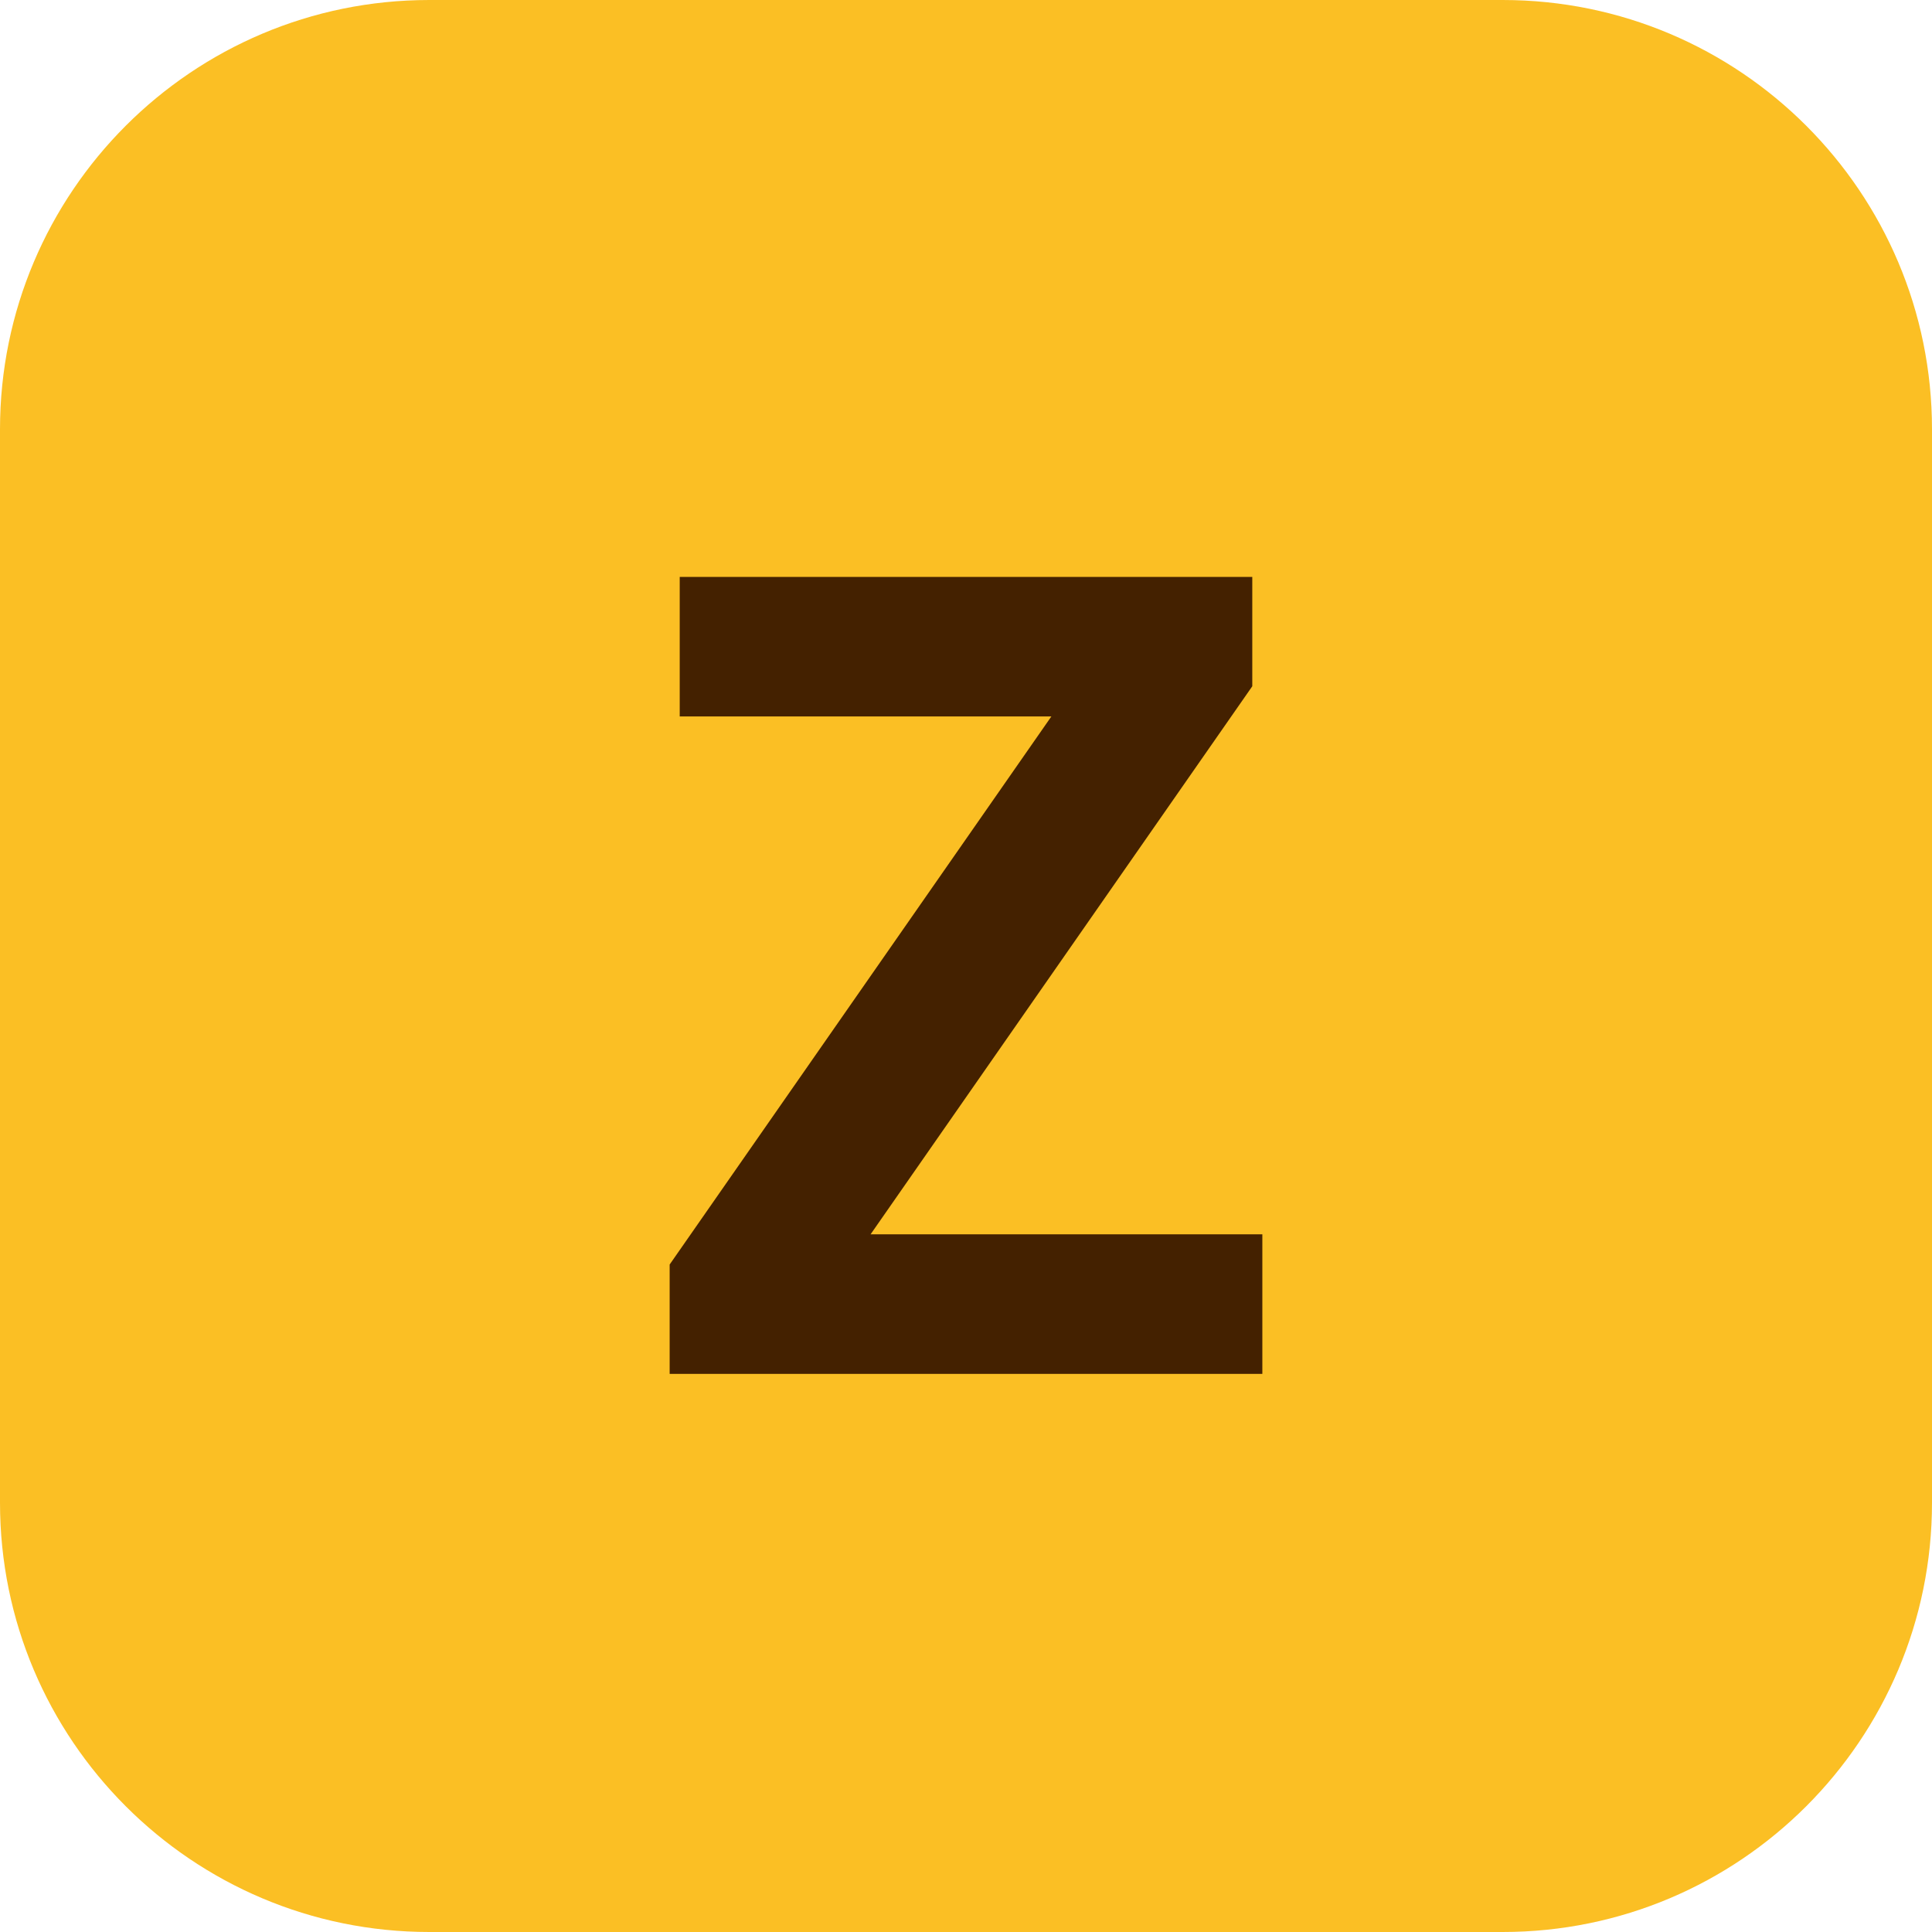
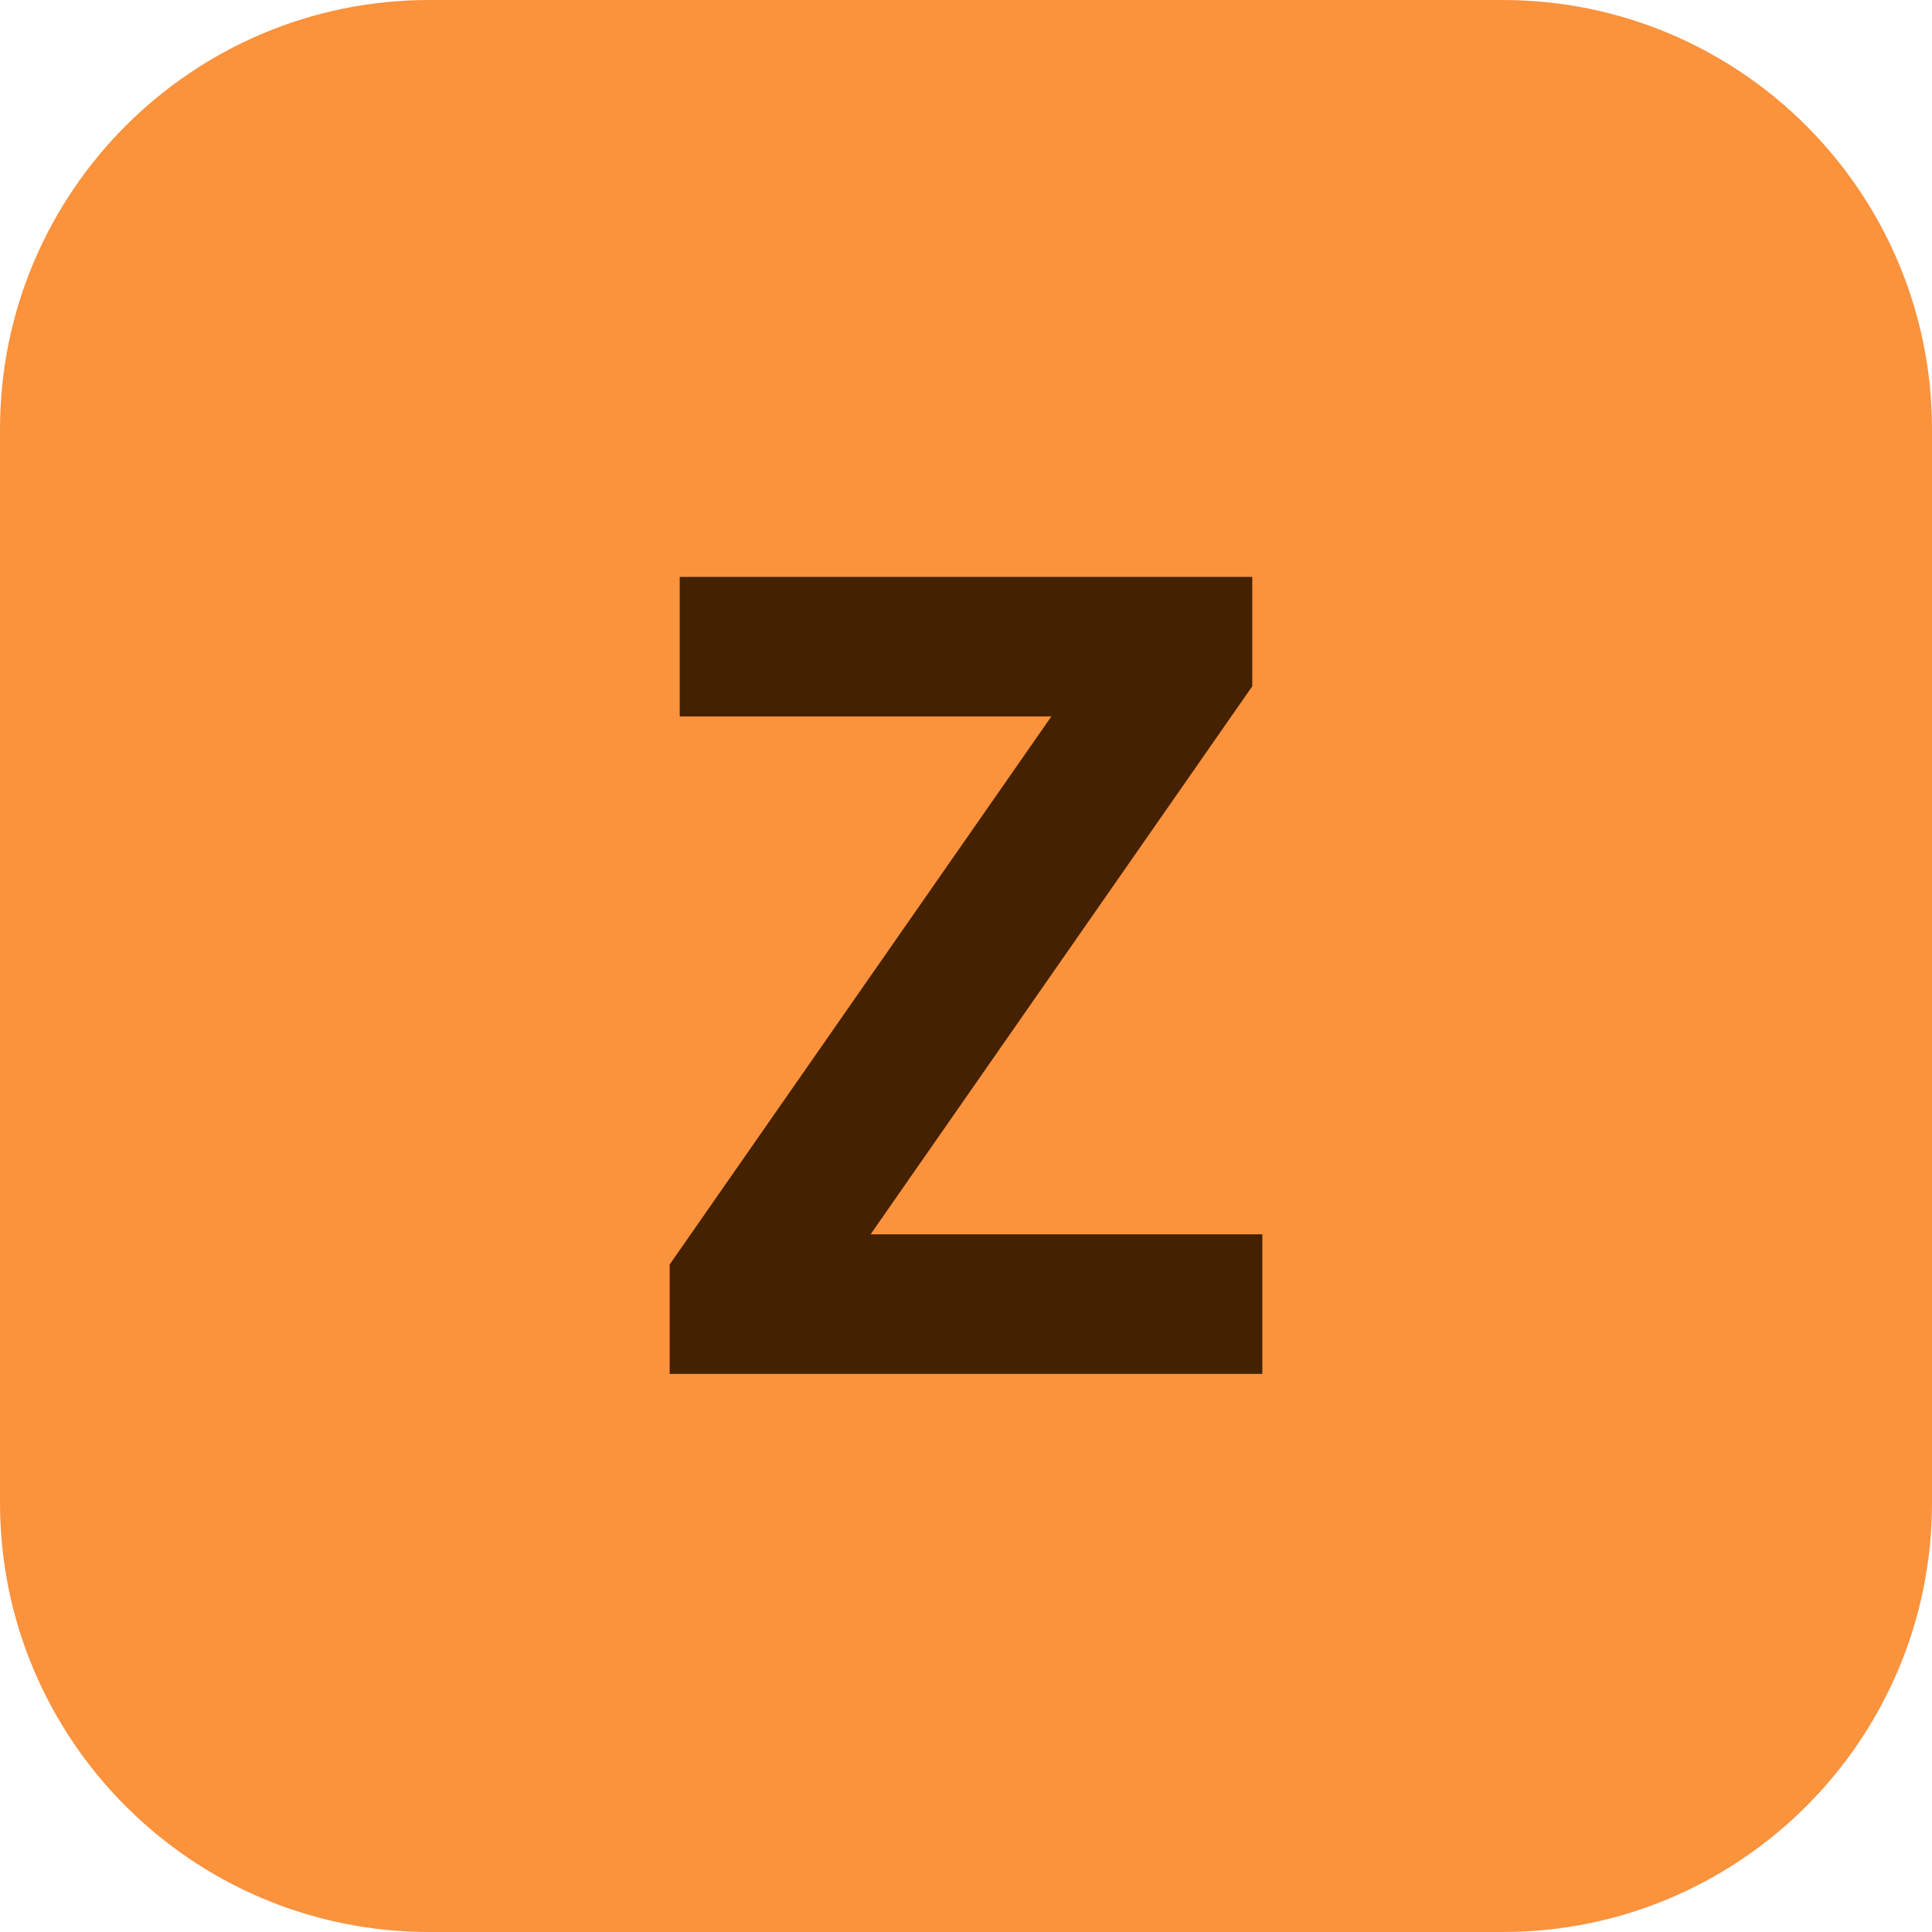
<svg xmlns="http://www.w3.org/2000/svg" width="180" height="180" viewBox="0 0 180 180">
-   <rect width="180" height="180" rx="40" fill="#fbbf24" />
+   <rect width="180" height="180" rx="40" fill="#fb923c" />
  <text x="90" y="128" font-family="Montserrat" font-weight="700" font-size="104" fill="#442100" text-anchor="middle">Z</text>
</svg>
